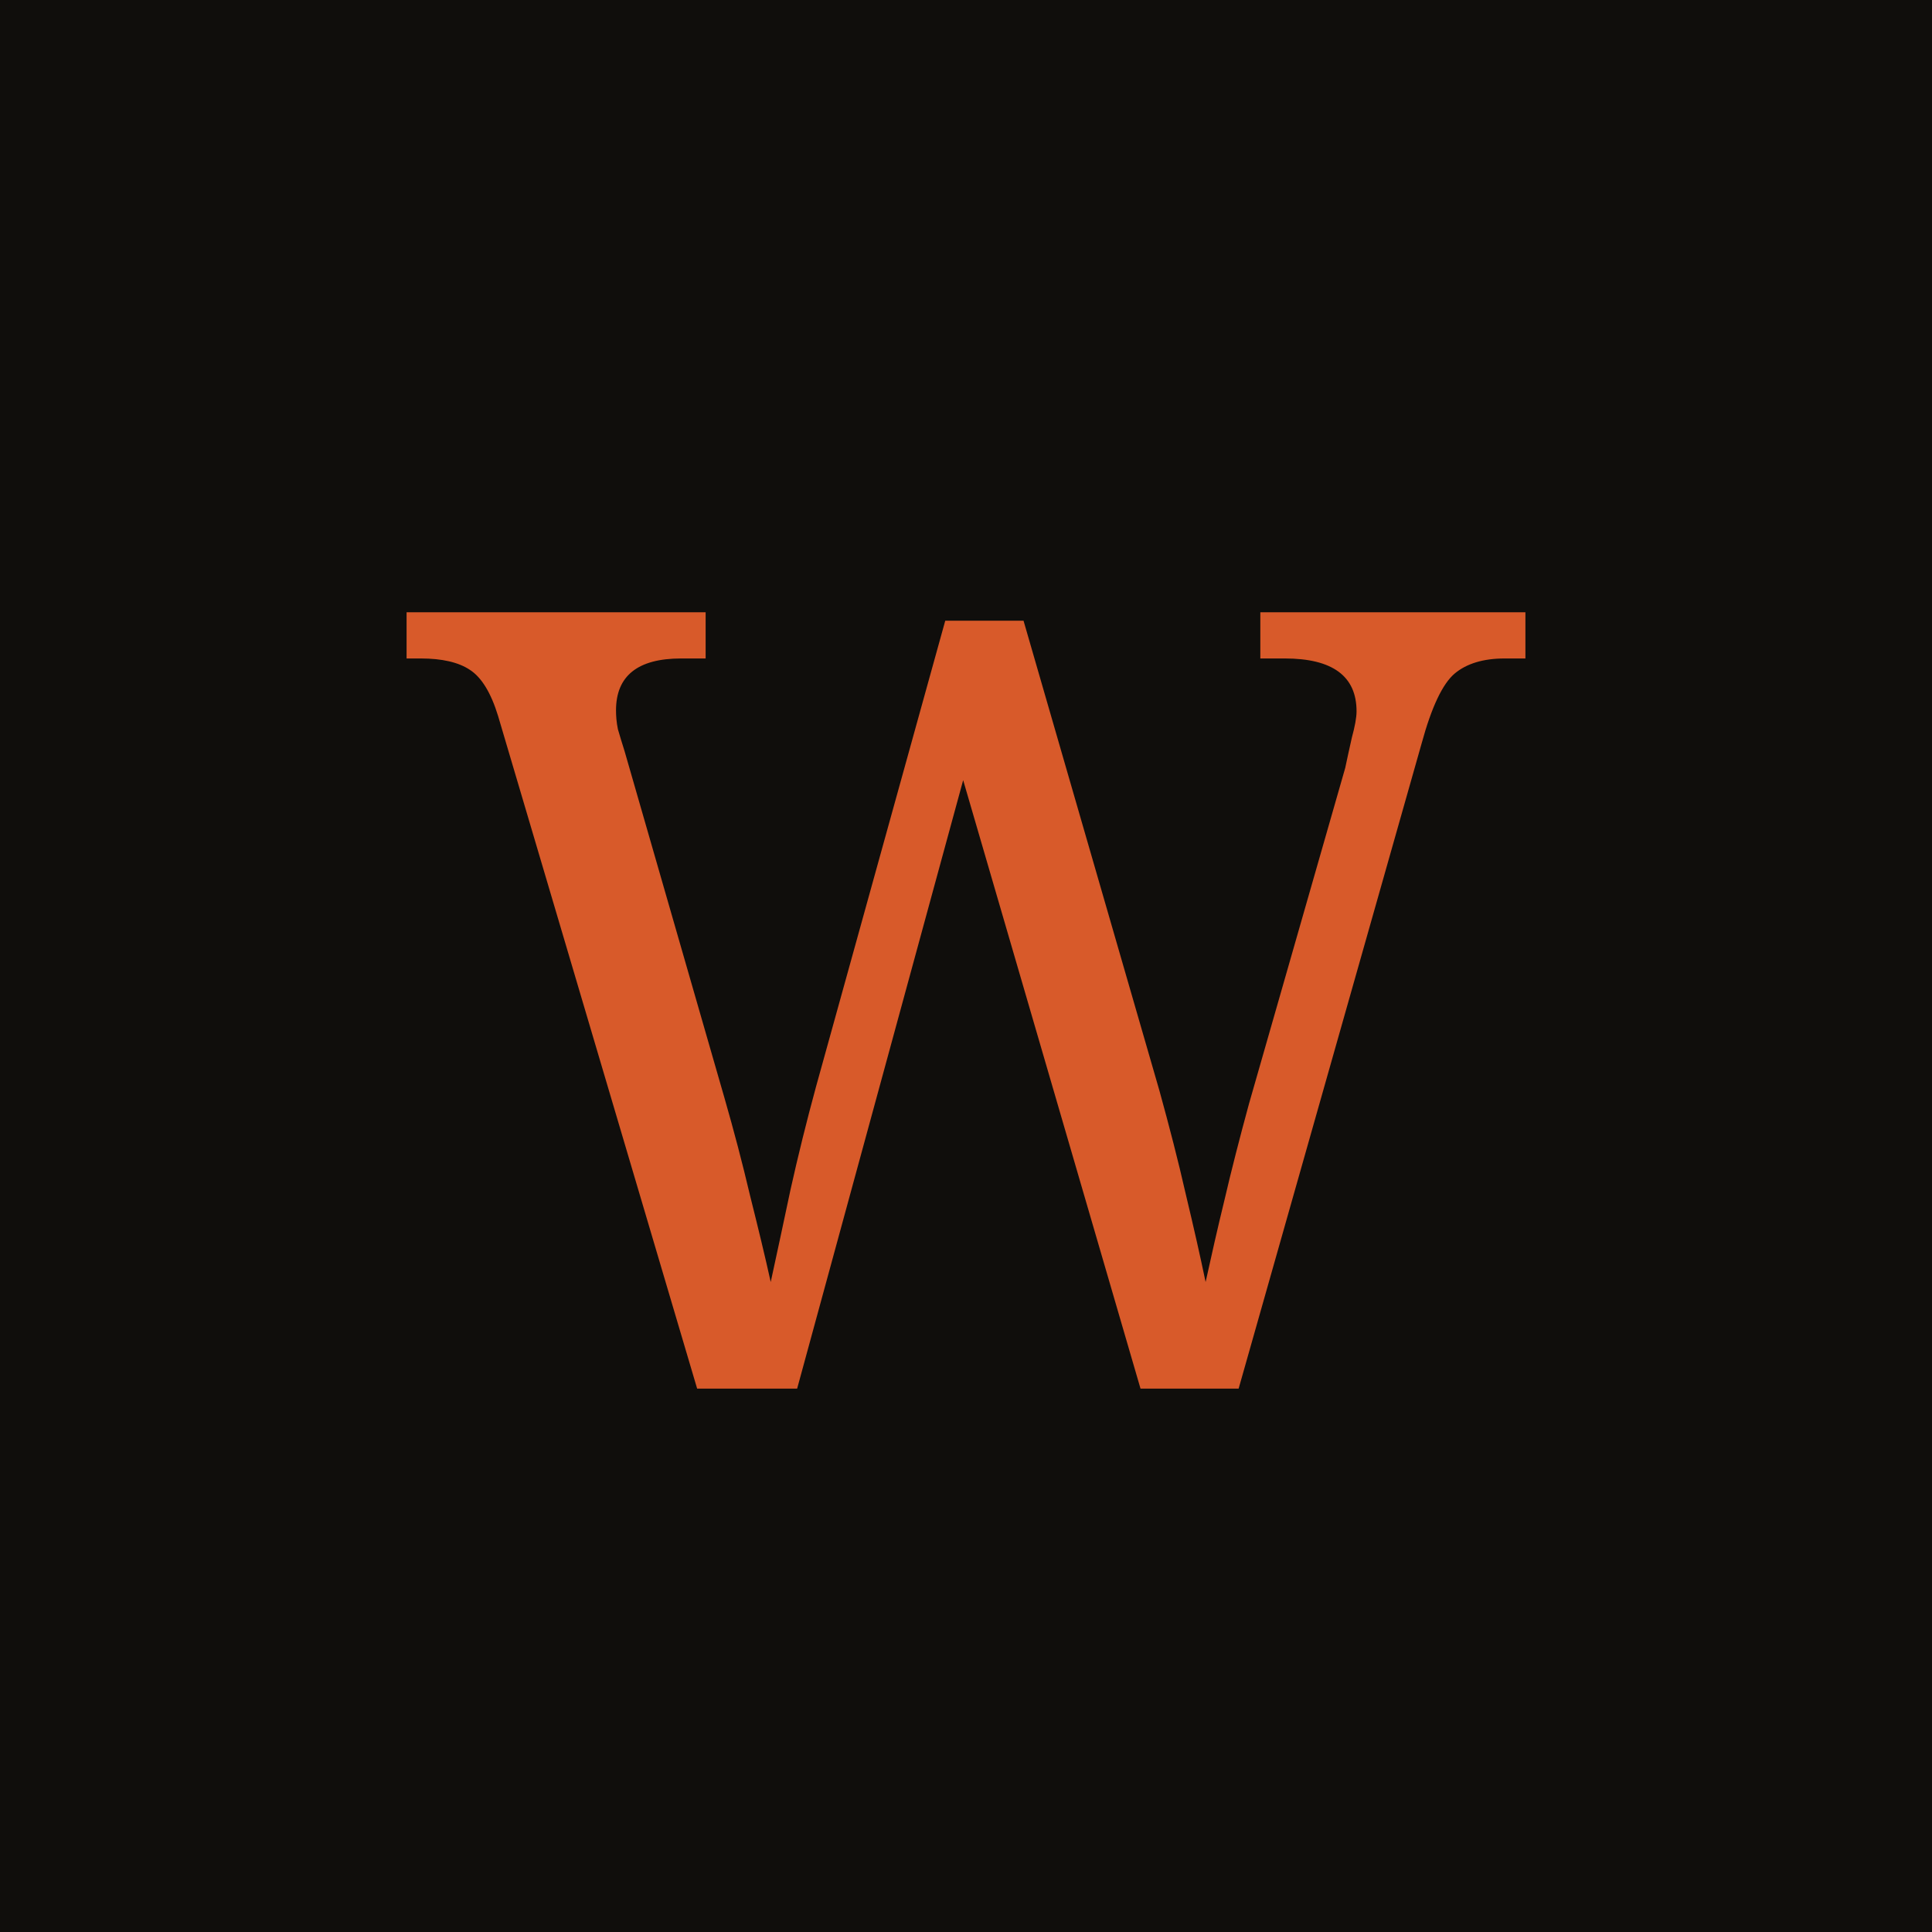
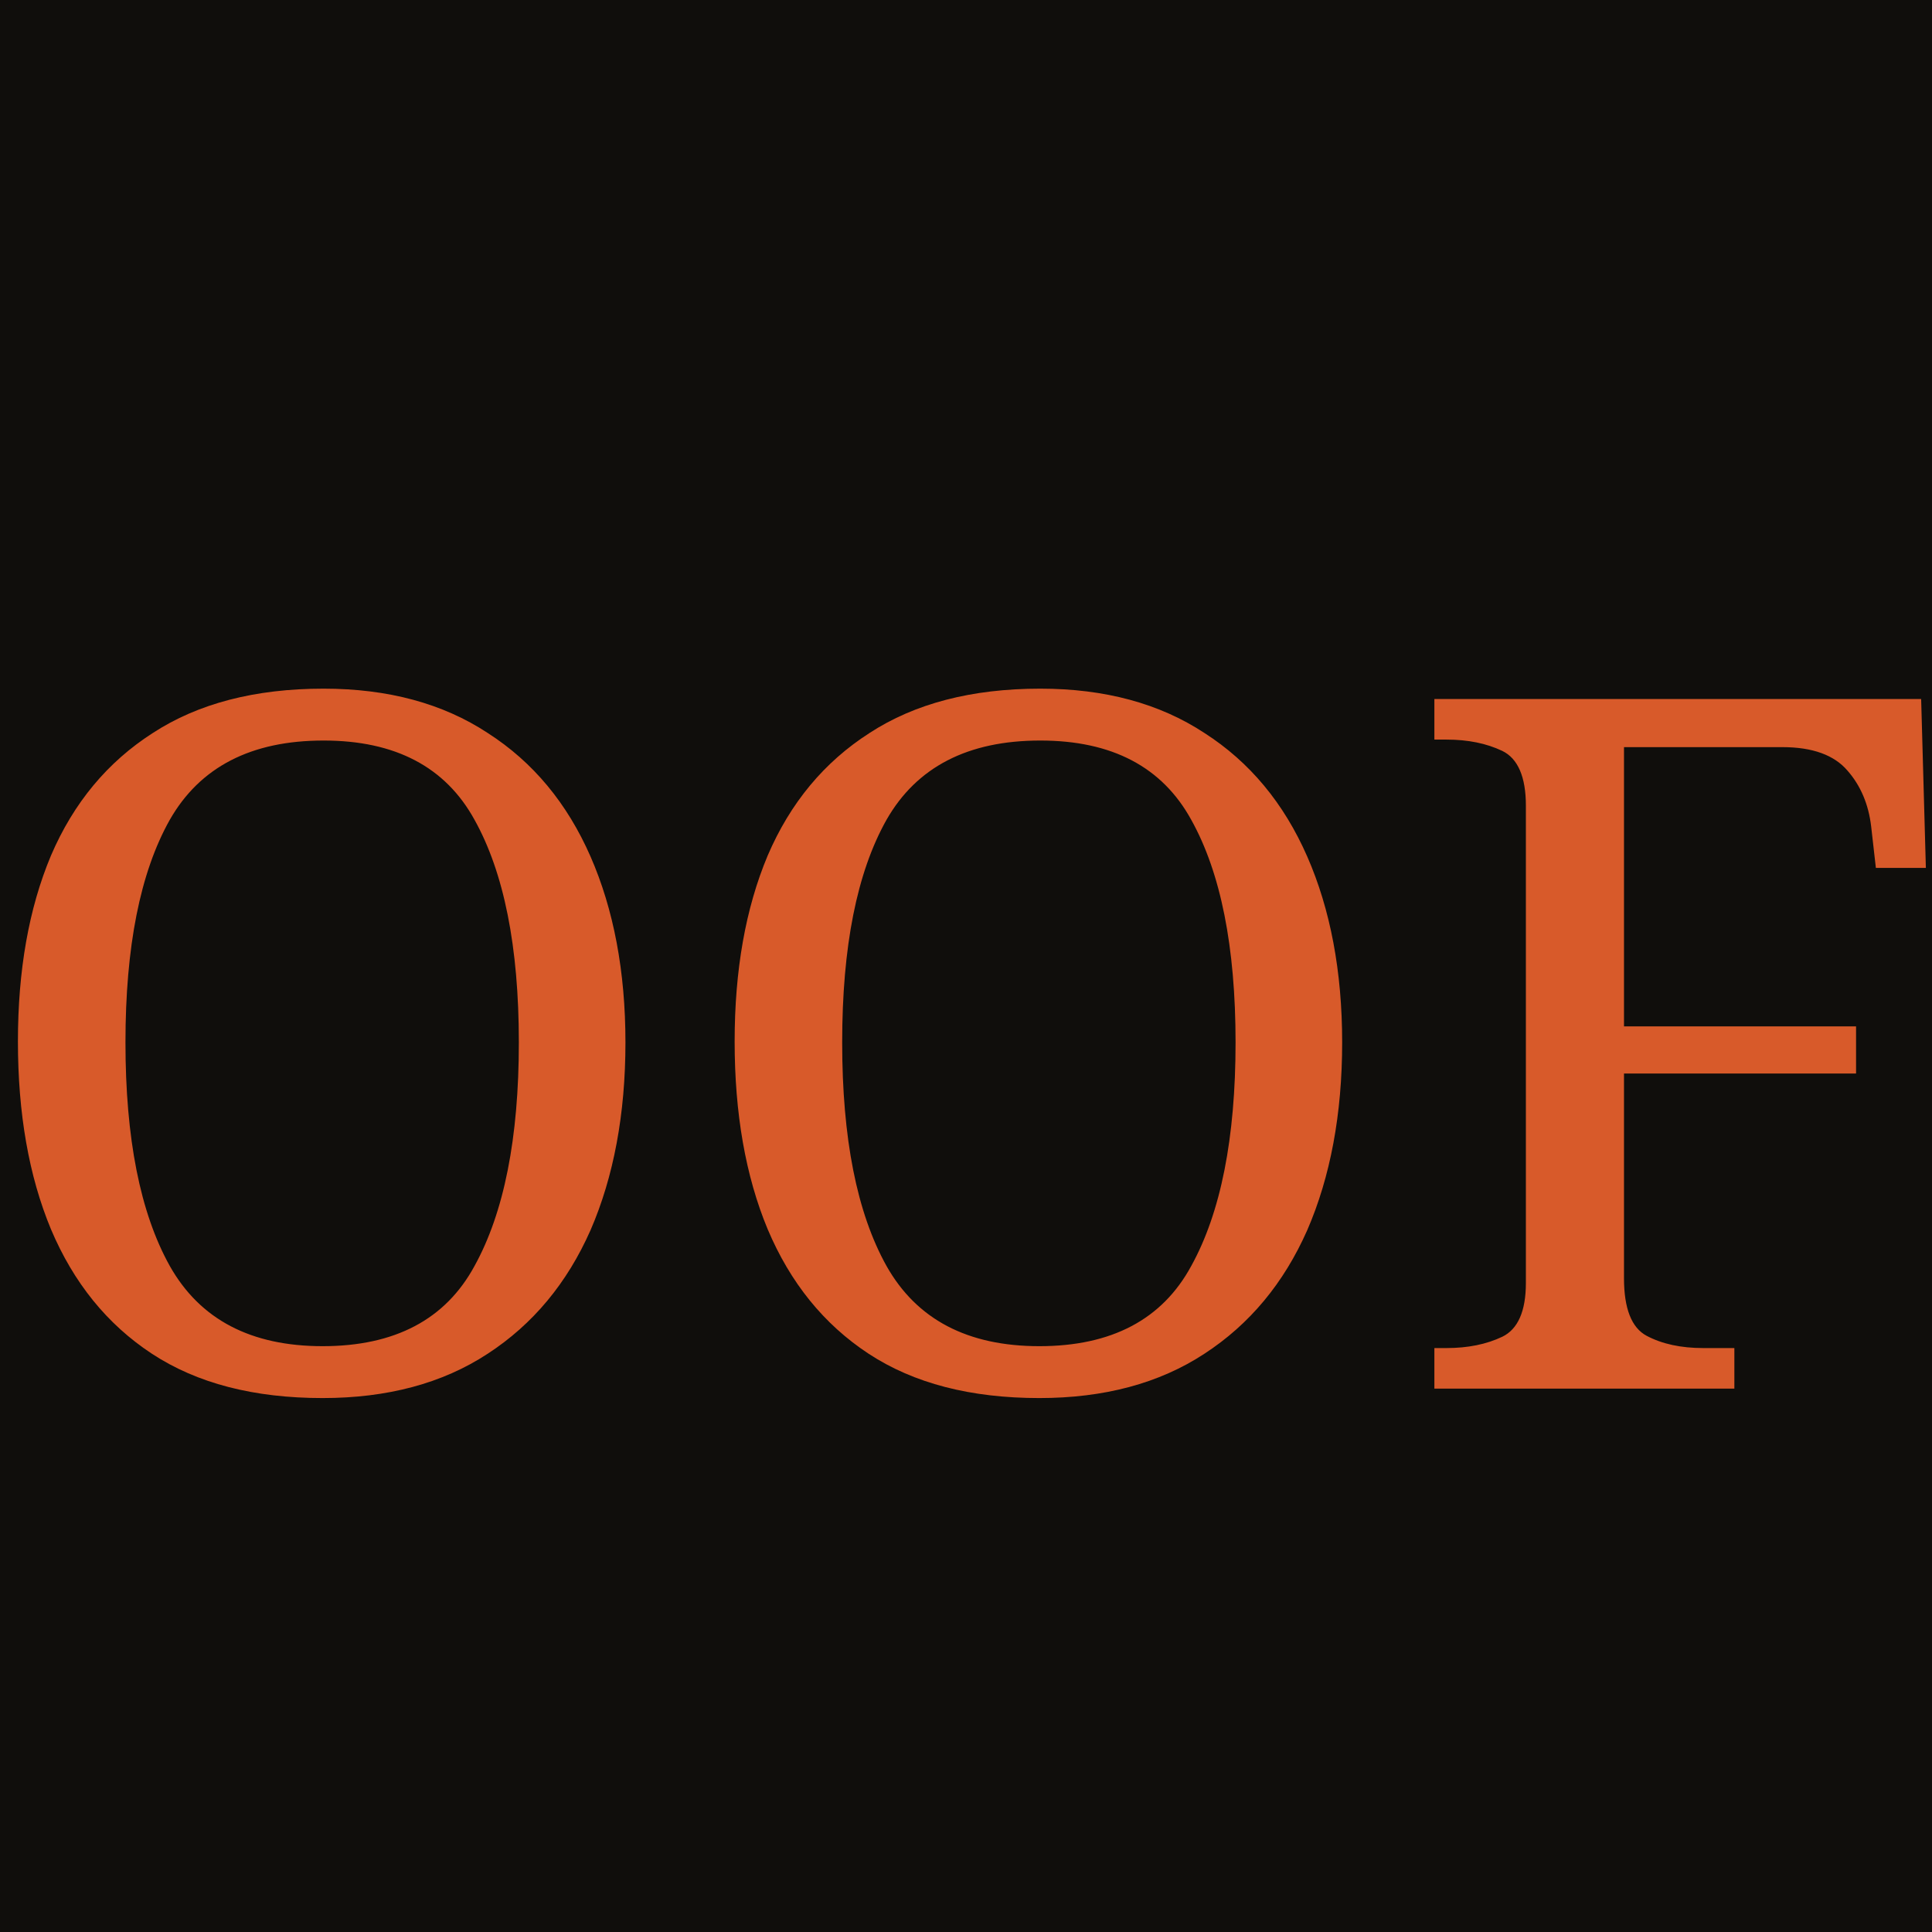
<svg xmlns="http://www.w3.org/2000/svg" viewBox="0 0 32 32">
  <rect width="32" height="32" fill="#100e0c" />
-   <text x="16" y="23" text-anchor="middle" font-family="Georgia, serif" font-size="18" fill="#d85a2a">W</text>
+   <text x="16" y="23" text-anchor="middle" font-family="Georgia, serif" font-size="16" fill="#d85a2a">OOF</text>
</svg>
